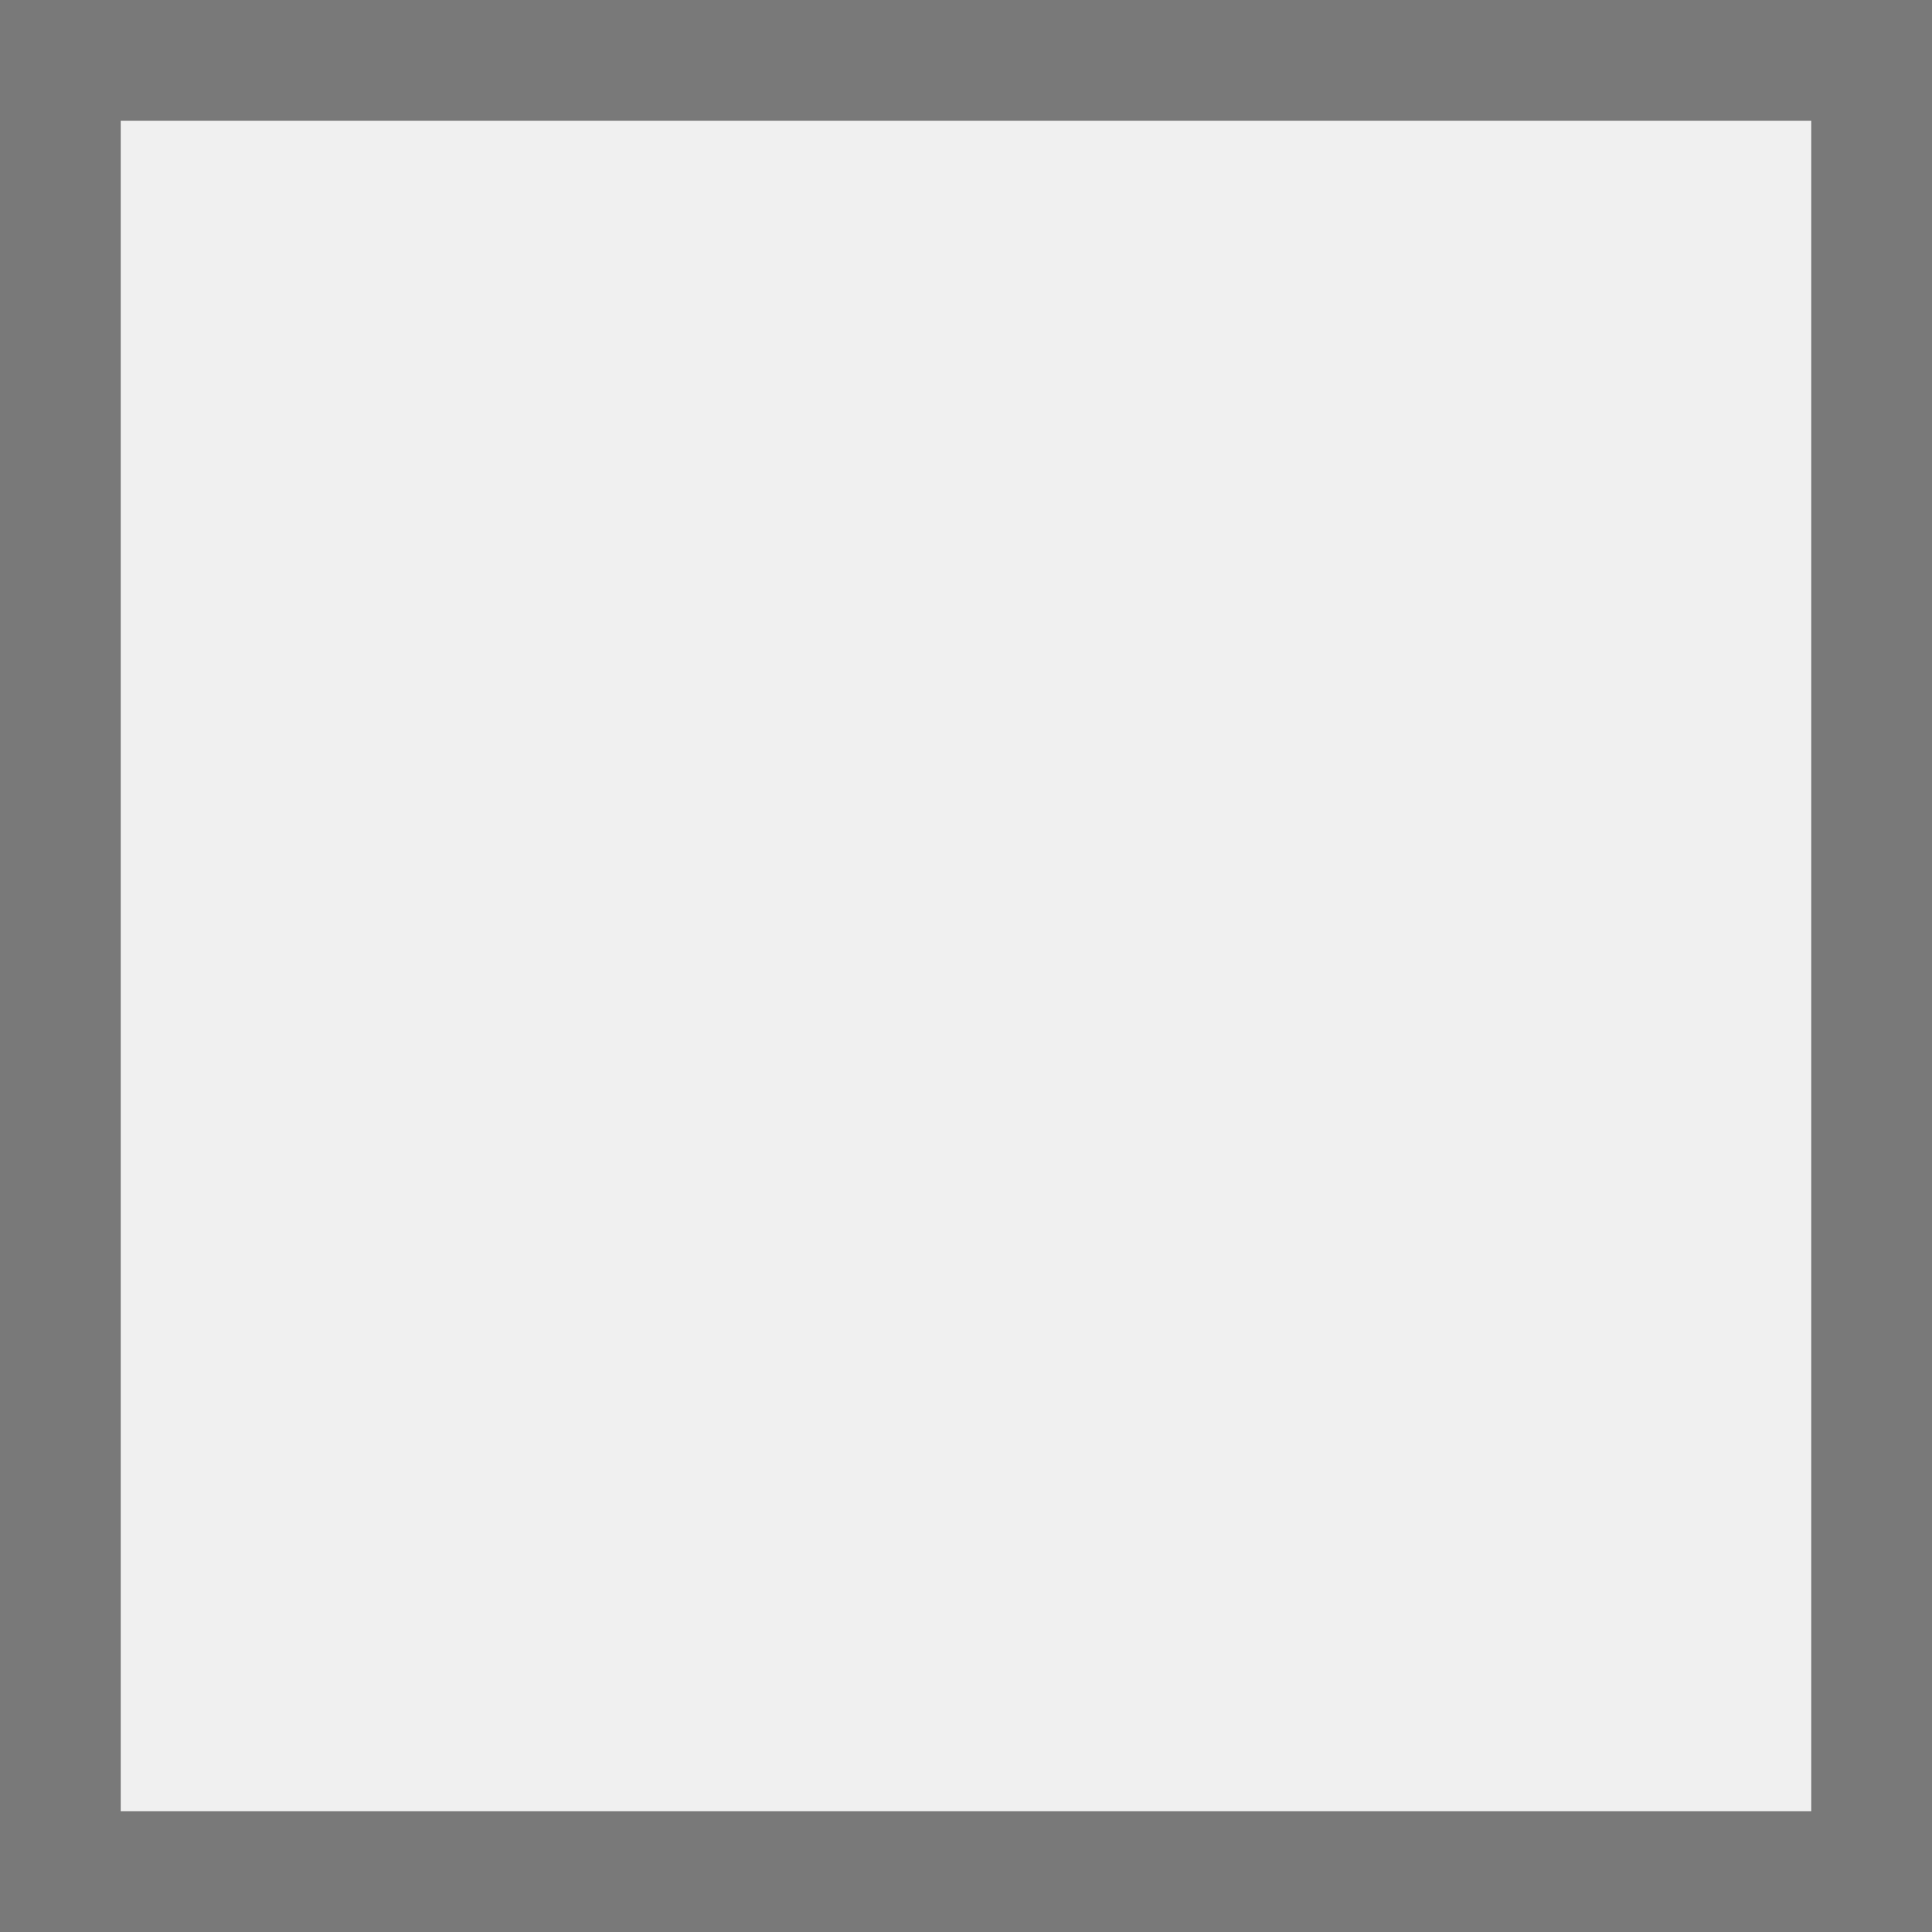
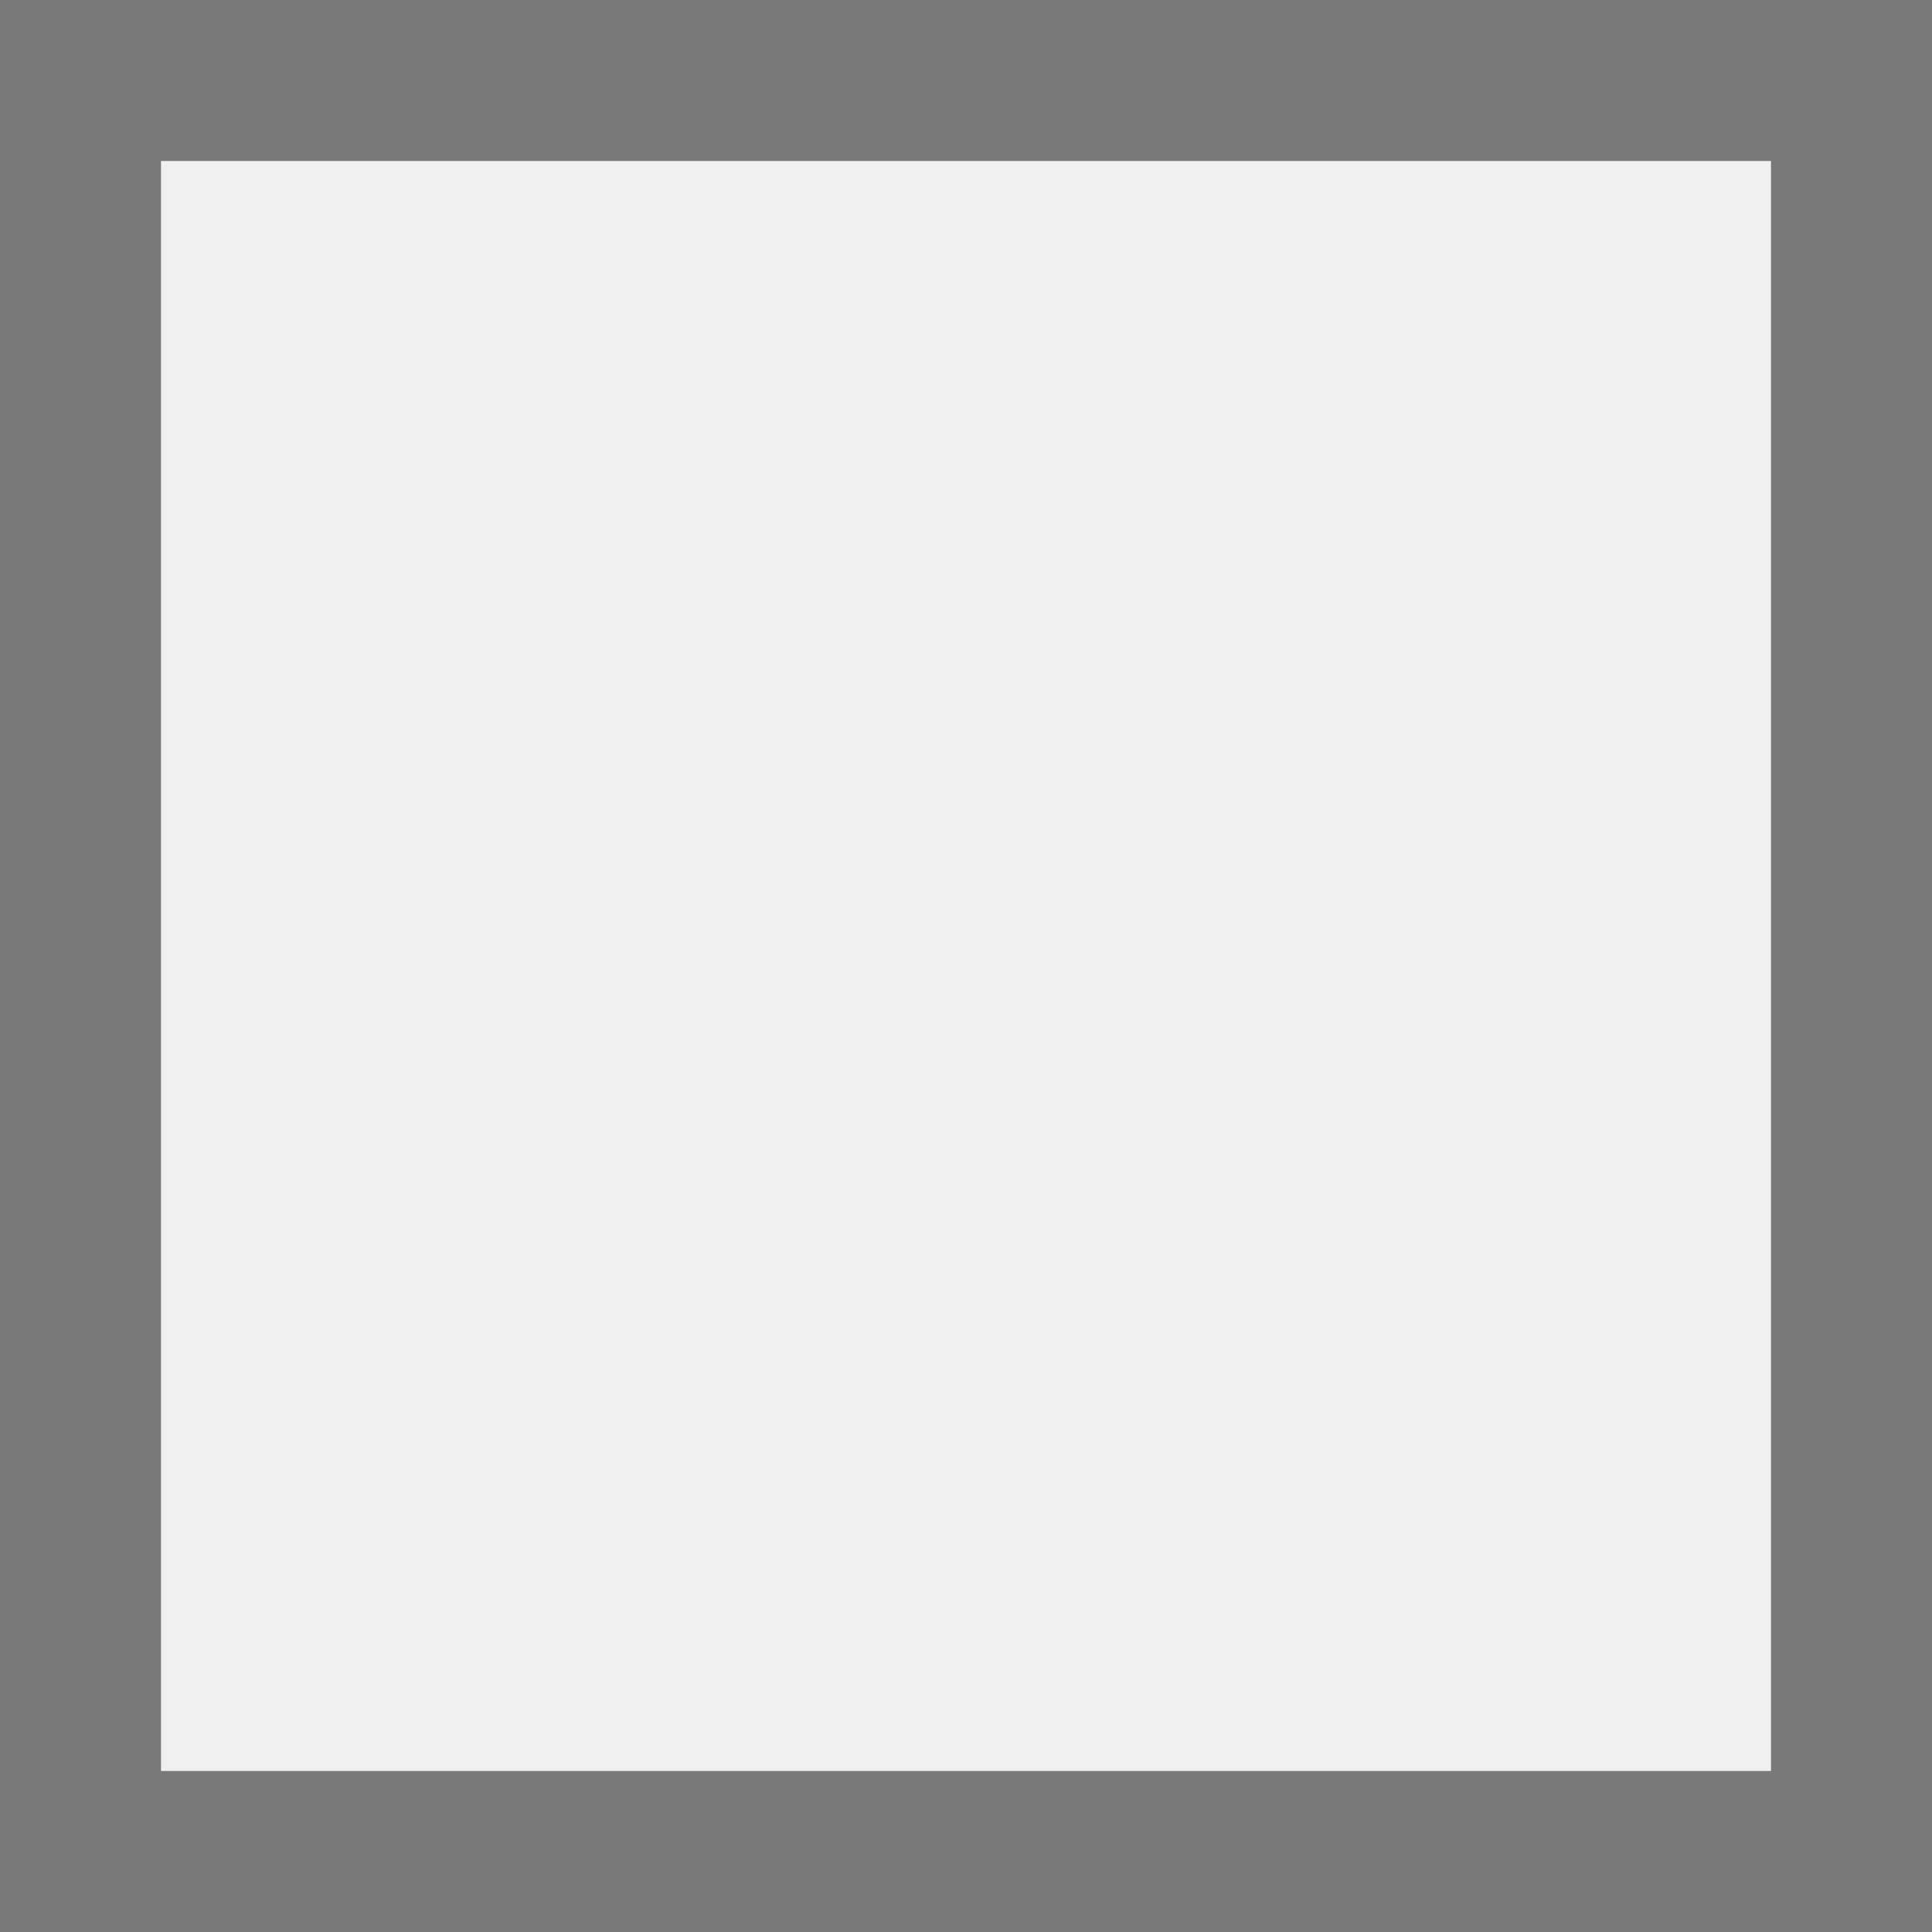
- <svg xmlns="http://www.w3.org/2000/svg" version="1.1" width="16px" height="16px" viewBox="787 549  16 16">
-   <path d="M 787.5 549.5  L 802.5 549.5  L 802.5 564.5  L 787.5 564.5  L 787.5 549.5  Z " fill-rule="nonzero" fill="#f0f0f0" stroke="none" />
-   <path d="M 787.5 549.5  L 802.5 549.5  L 802.5 564.5  L 787.5 564.5  L 787.5 549.5  Z " stroke-width="1" stroke="#797979" fill="none" />
+ <svg xmlns="http://www.w3.org/2000/svg" version="1.1" width="12px" height="12px" viewBox="1048 442  12 12">
+   <path d="M 1048.5 442.5  L 1059.5 442.5  L 1059.5 453.5  L 1048.5 453.5  L 1048.5 442.5  Z " fill-rule="nonzero" fill="#f0f0f0" stroke="none" />
+   <path d="M 1048.5 442.5  L 1059.5 442.5  L 1059.5 453.5  L 1048.5 453.5  L 1048.5 442.5  Z " stroke-width="1" stroke="#797979" fill="none" />
</svg>
